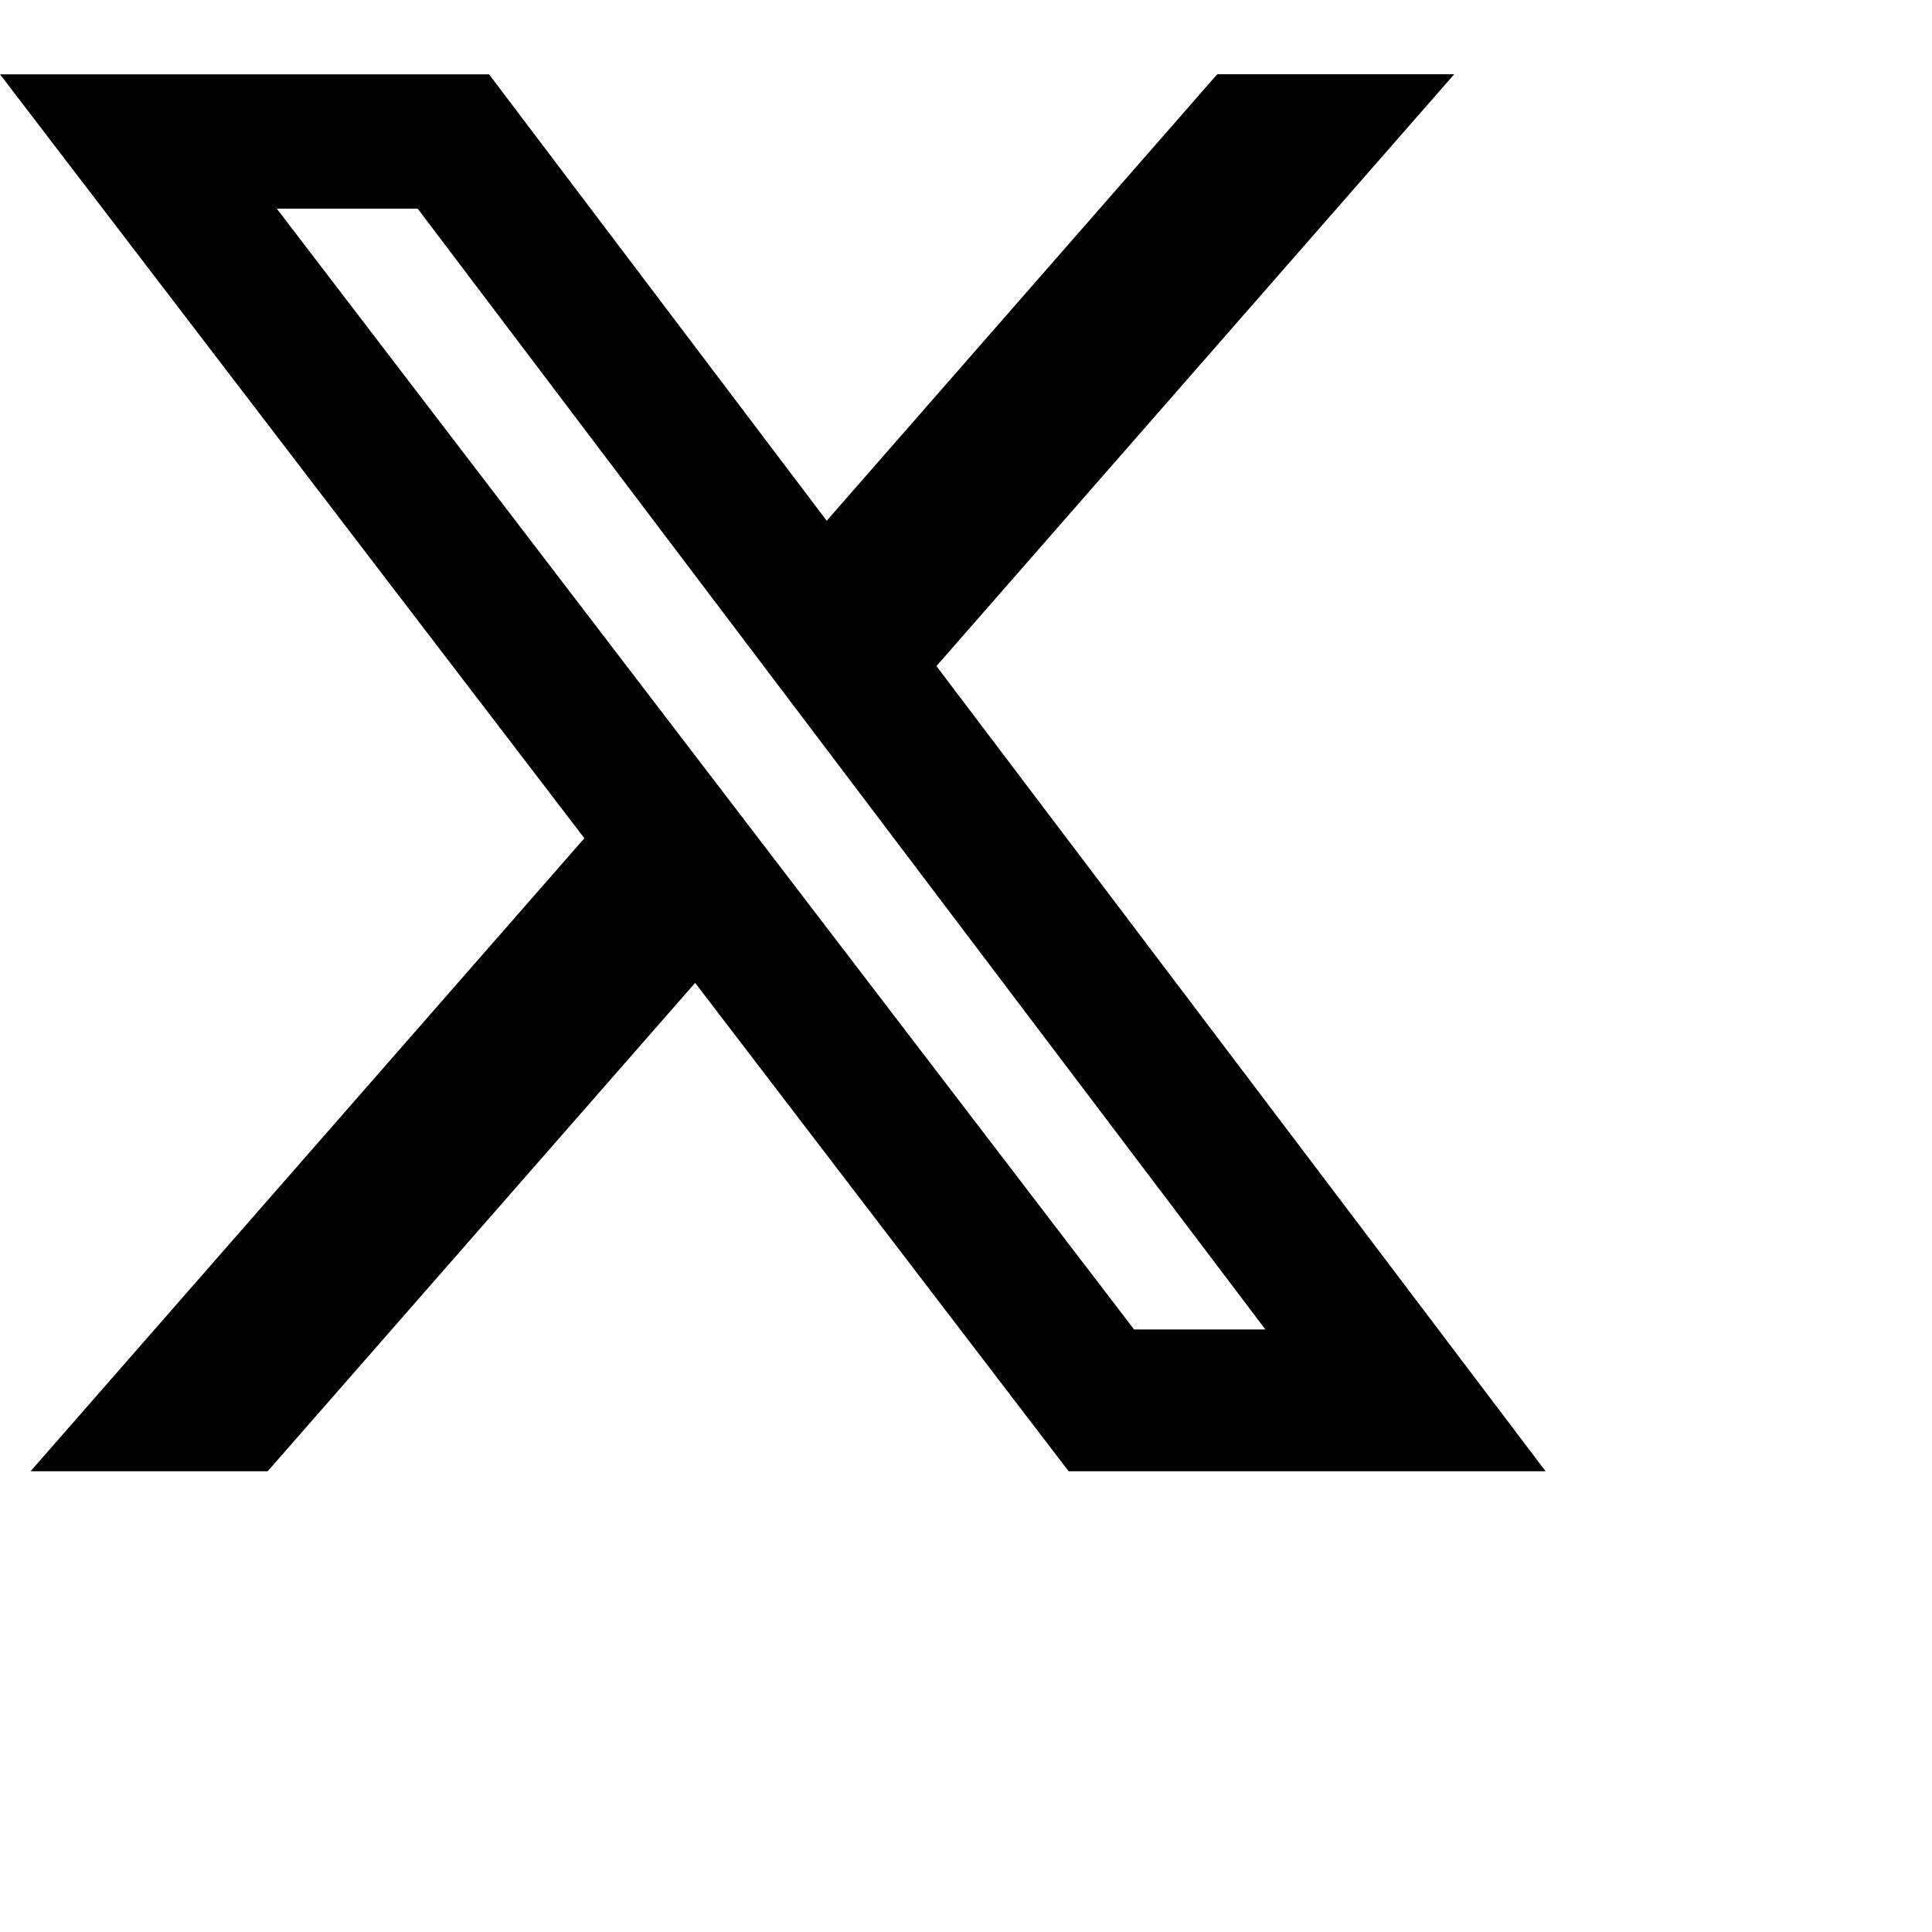
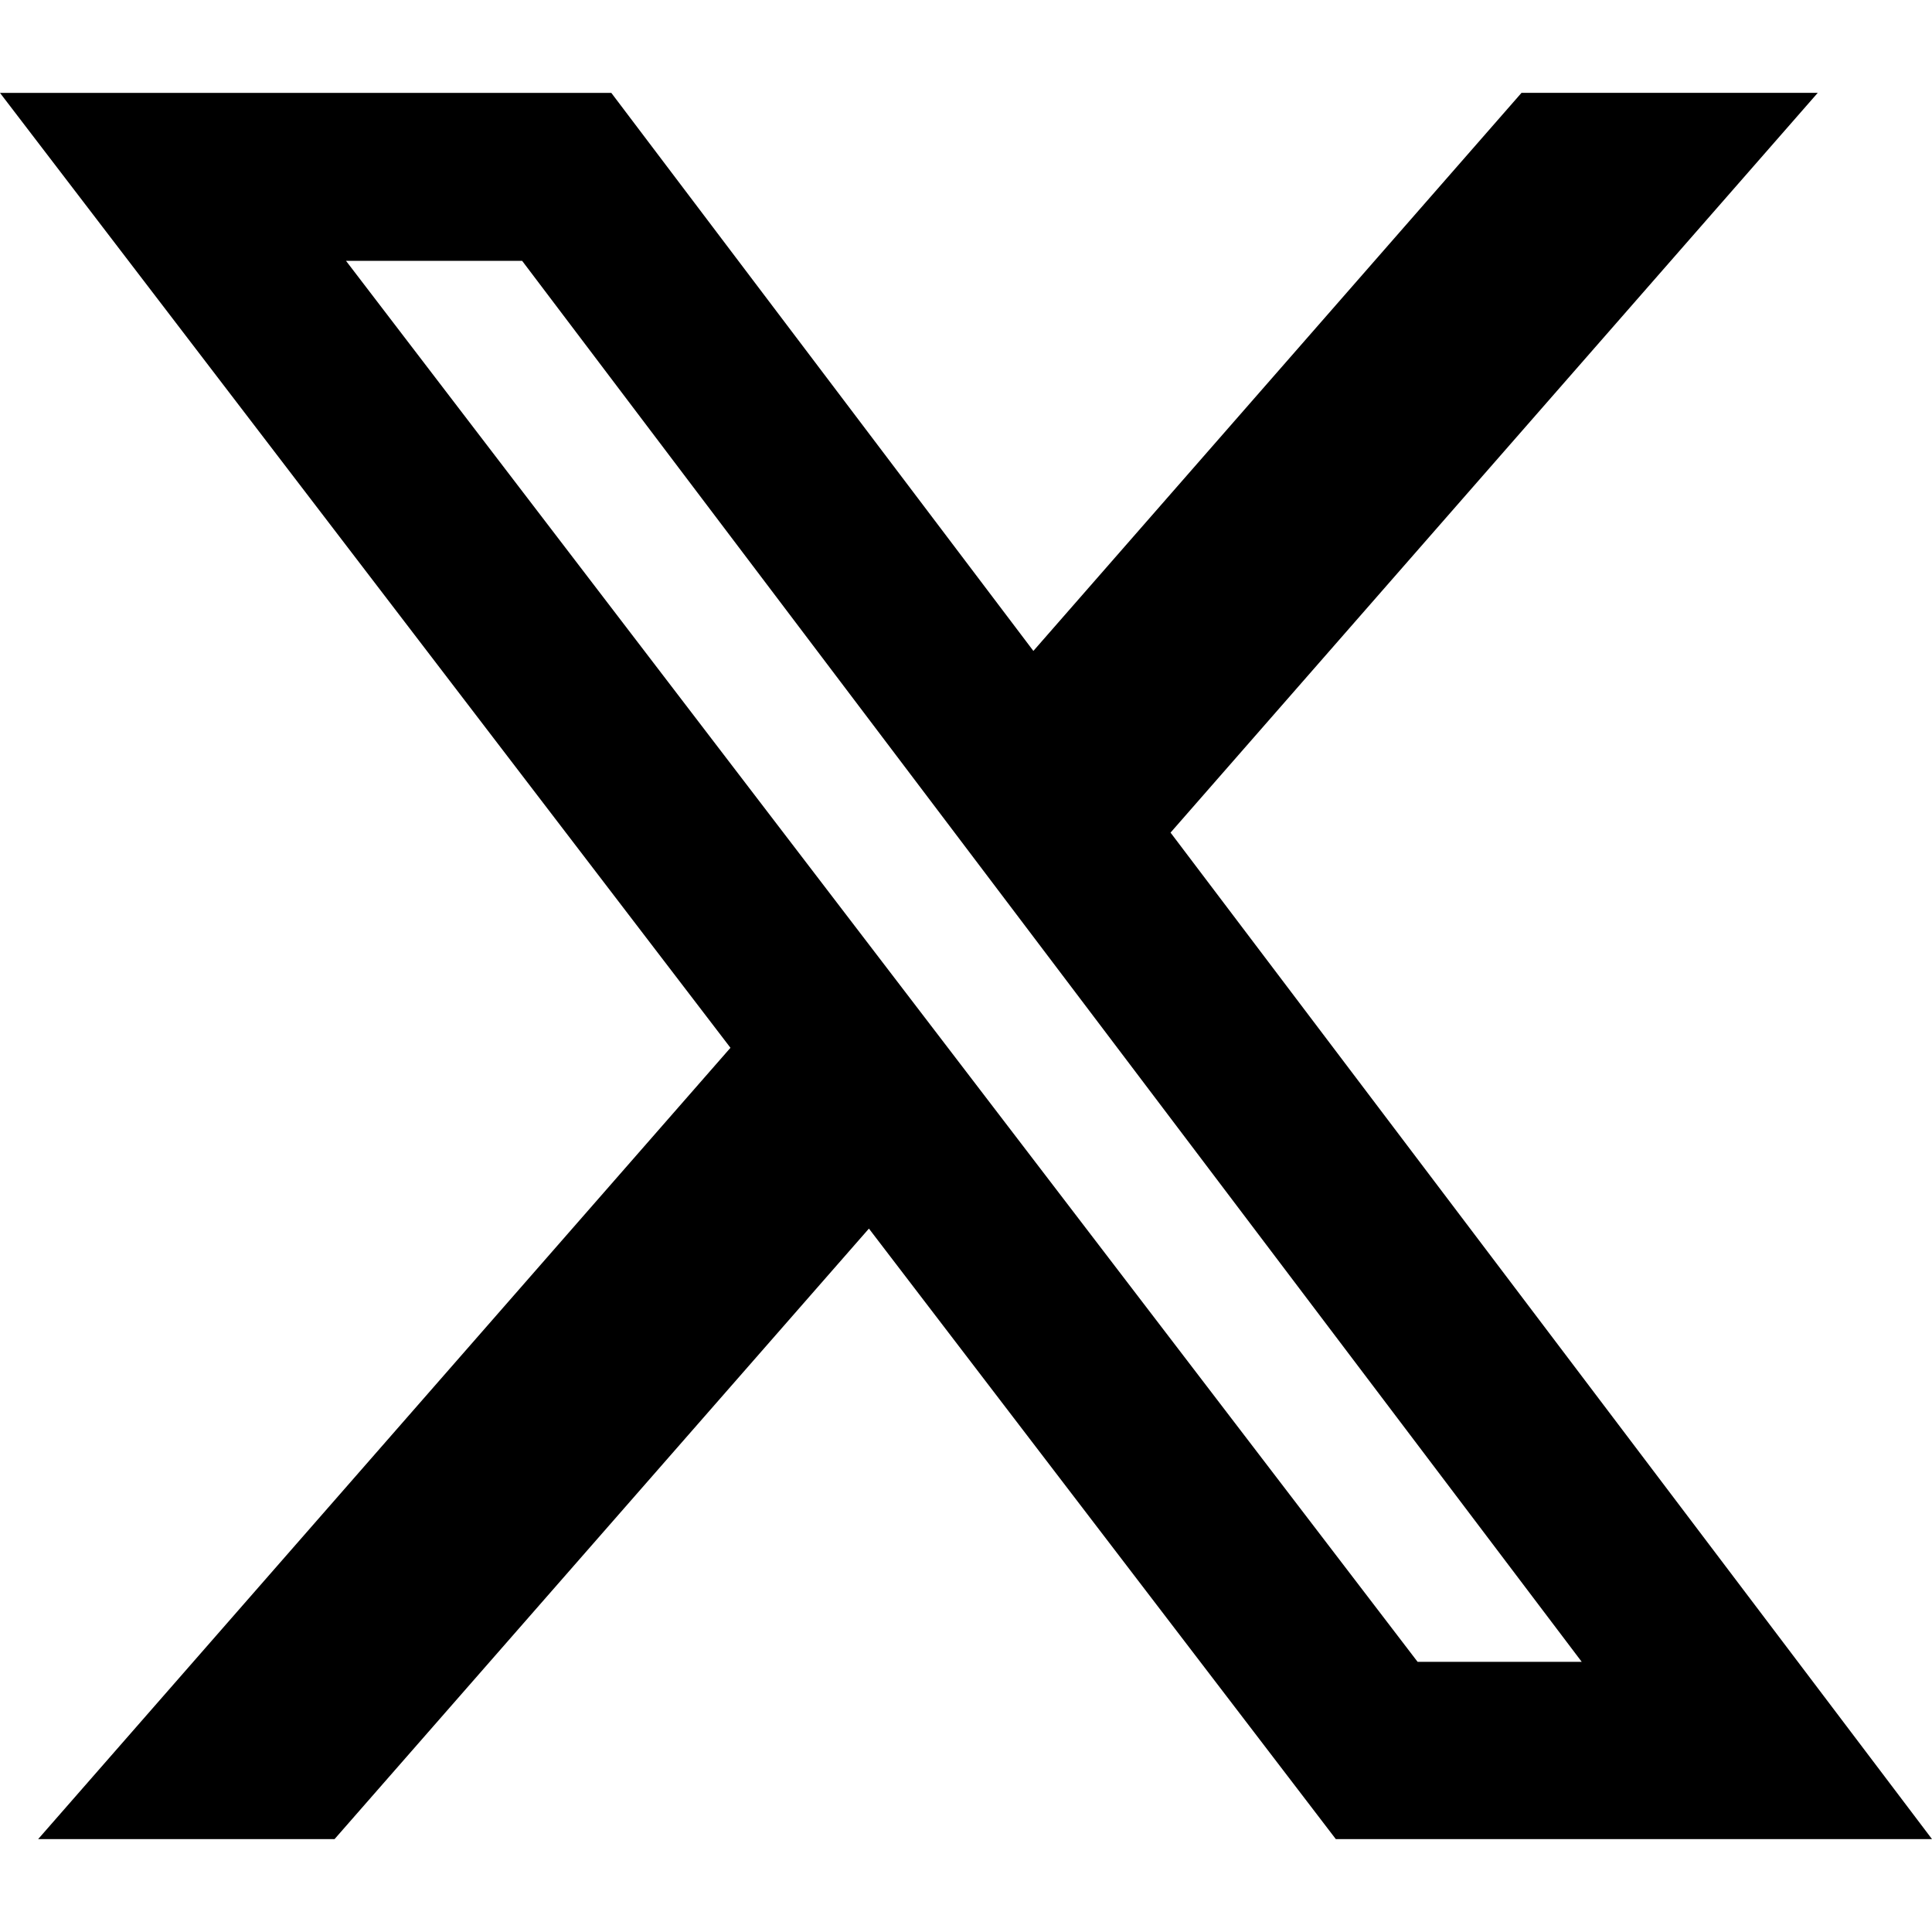
- <svg xmlns="http://www.w3.org/2000/svg" width="30" height="30" viewBox="0 0 30 30" fill="currentColor">
+ <svg xmlns="http://www.w3.org/2000/svg" width="1.875rem" height="1.875rem" viewBox="0 0 24 24" fill="currentColor" role="img" aria-label="X logo">
  <path d="M18.901 1.153h3.68l-8.04 9.19L24 22.846h-7.406l-5.8-7.584-6.638 7.584H.474l8.6-9.83L0 1.154h7.594l5.243 6.932ZM17.61 20.644h2.039L6.486 3.24H4.298Z" />
</svg>
